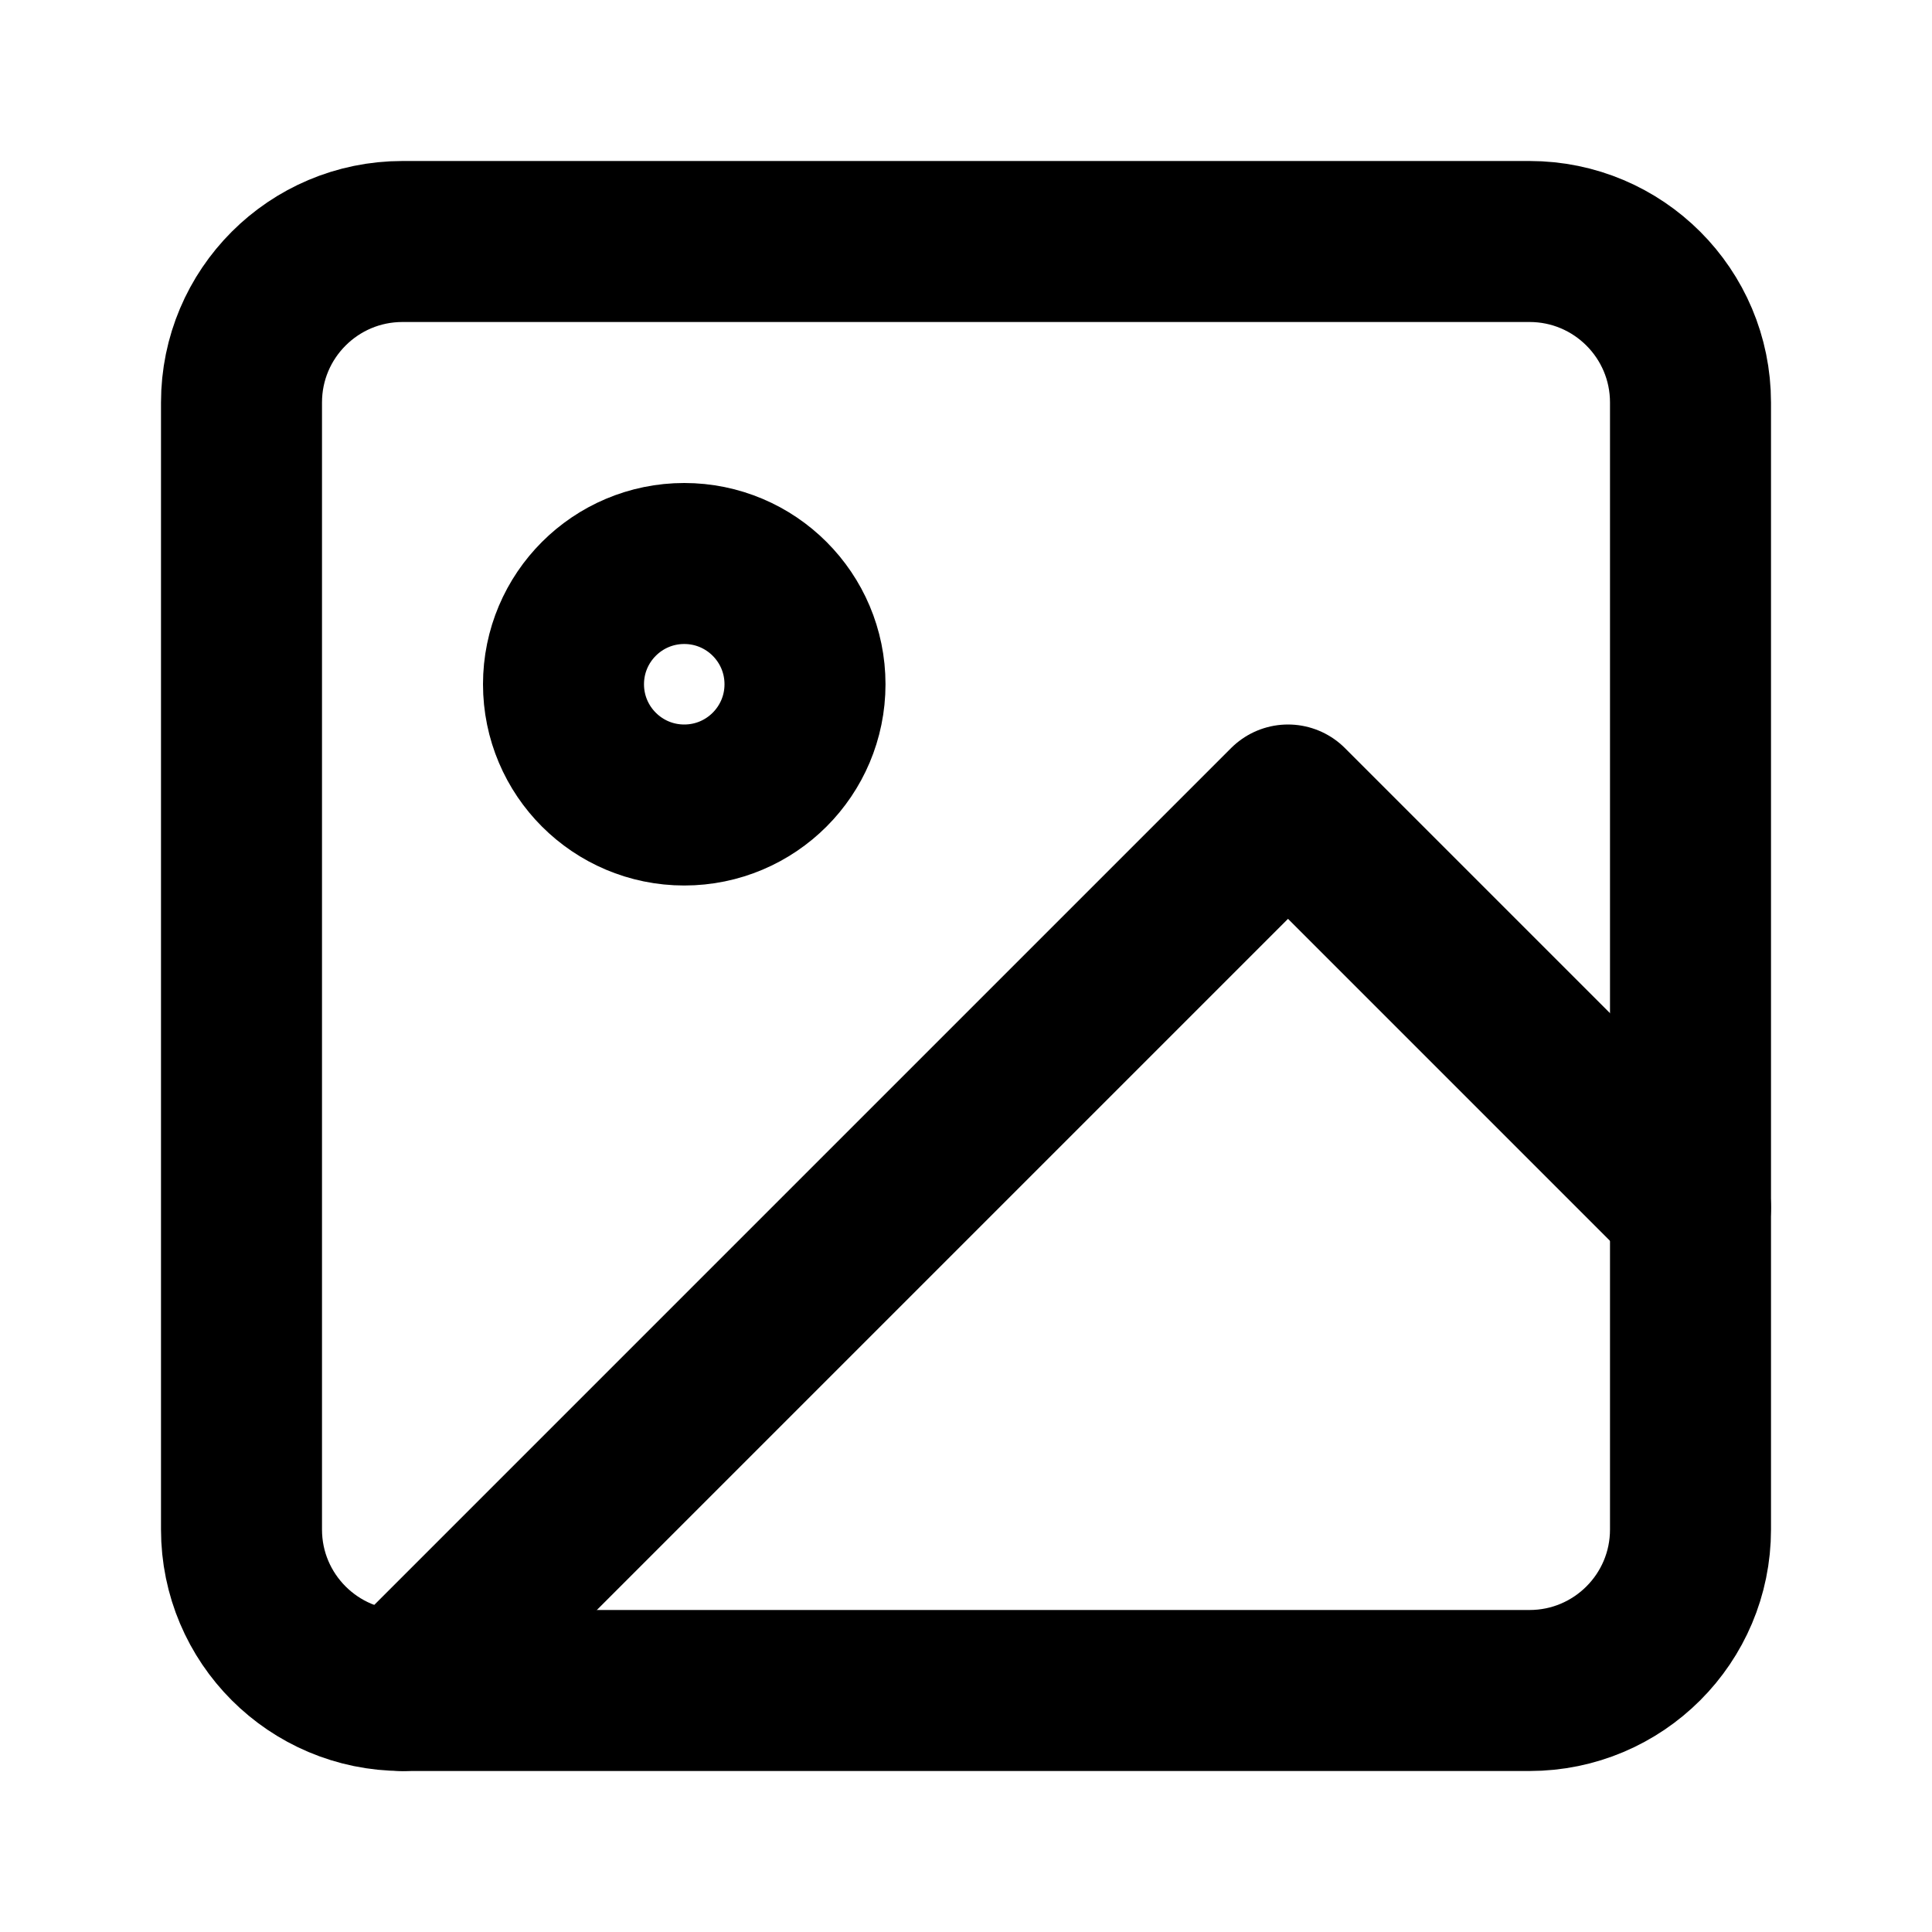
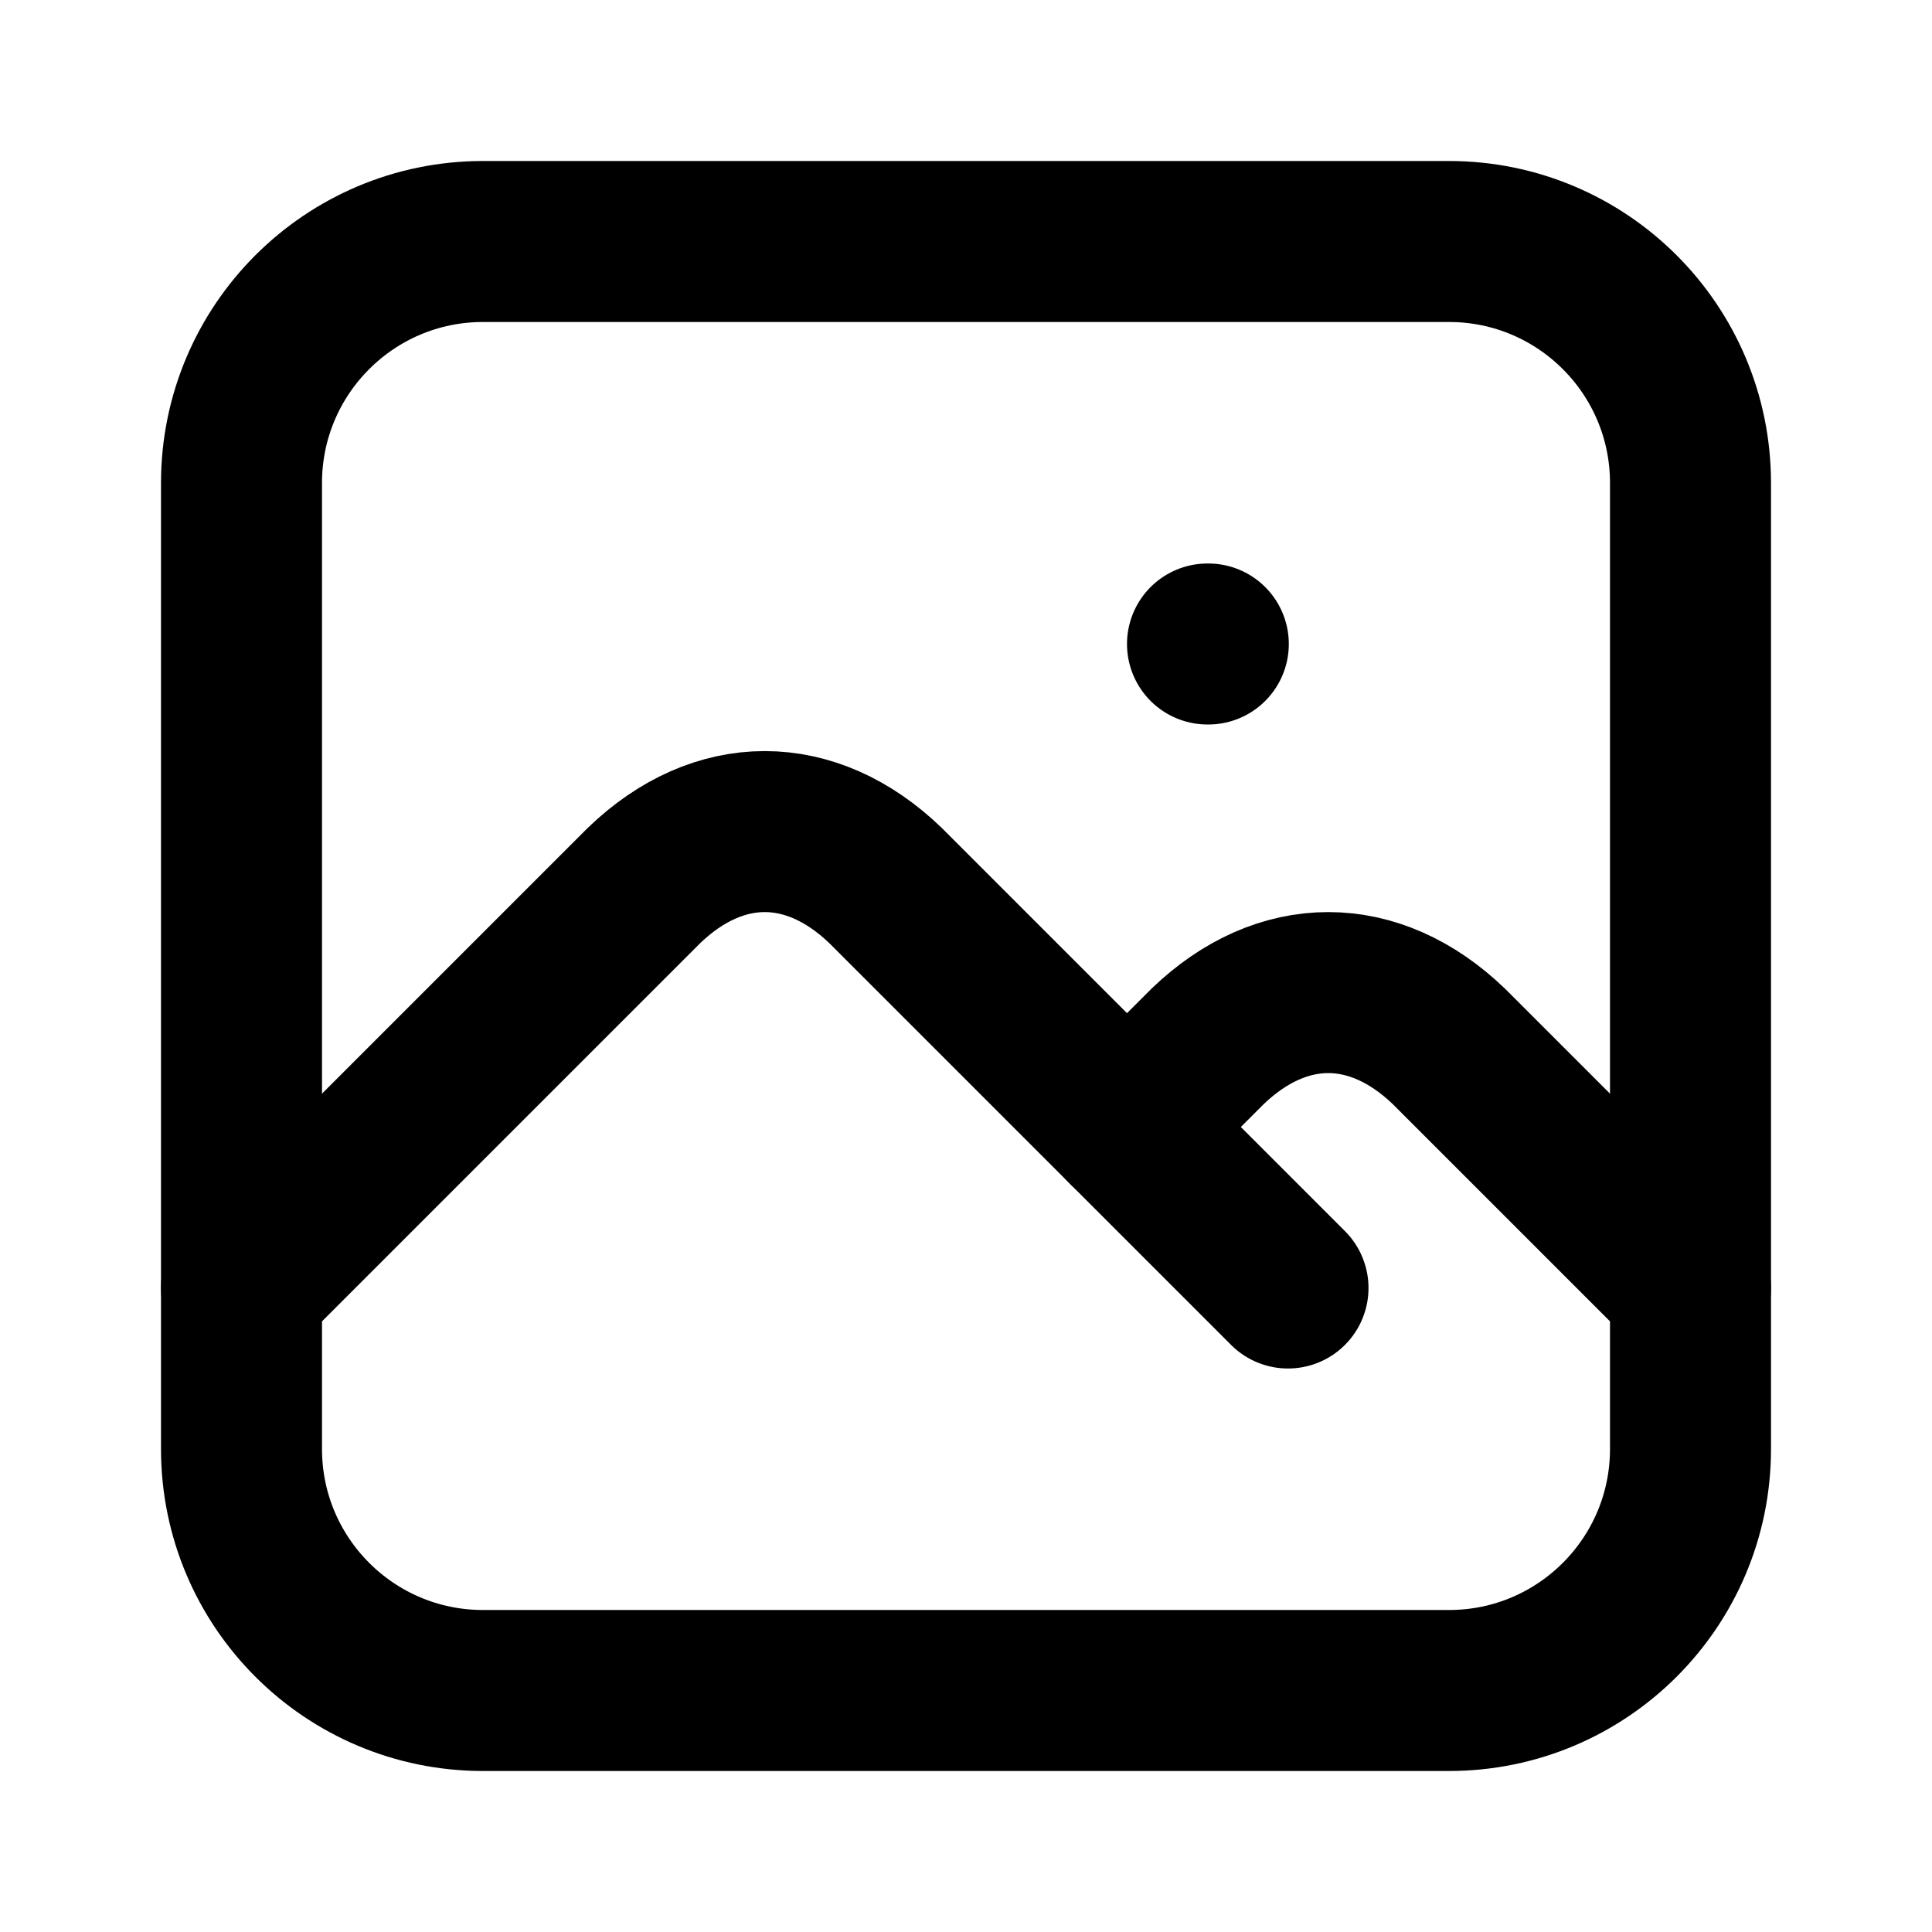
- <svg xmlns="http://www.w3.org/2000/svg" width="20" height="20" viewBox="0 0 24 24" fill="none" stroke="currentColor" stroke-width="2" stroke-linecap="round" stroke-linejoin="round" class="feather feather-image">
-   <rect x="3" y="3" width="18" height="18" rx="2" ry="2" />
-   <circle cx="8.5" cy="8.5" r="1.5" />
-   <polyline points="21 15 16 10 5 21" />
+ <svg xmlns="http://www.w3.org/2000/svg" width="24" height="24" viewBox="0 0 24 24" fill="none" stroke="currentColor" stroke-width="2" stroke-linecap="round" stroke-linejoin="round" class="icon icon-tabler icons-tabler-outline icon-tabler-photo">
+   <path stroke="none" d="M0 0h24v24H0z" fill="none" />
+   <path d="M15 8h.01" />
+   <path d="M3 6a3 3 0 0 1 3 -3h12a3 3 0 0 1 3 3v12a3 3 0 0 1 -3 3h-12a3 3 0 0 1 -3 -3v-12z" />
+   <path d="M3 16l5 -5c.928 -.893 2.072 -.893 3 0l5 5" />
+   <path d="M14 14l1 -1c.928 -.893 2.072 -.893 3 0l3 3" />
</svg>
